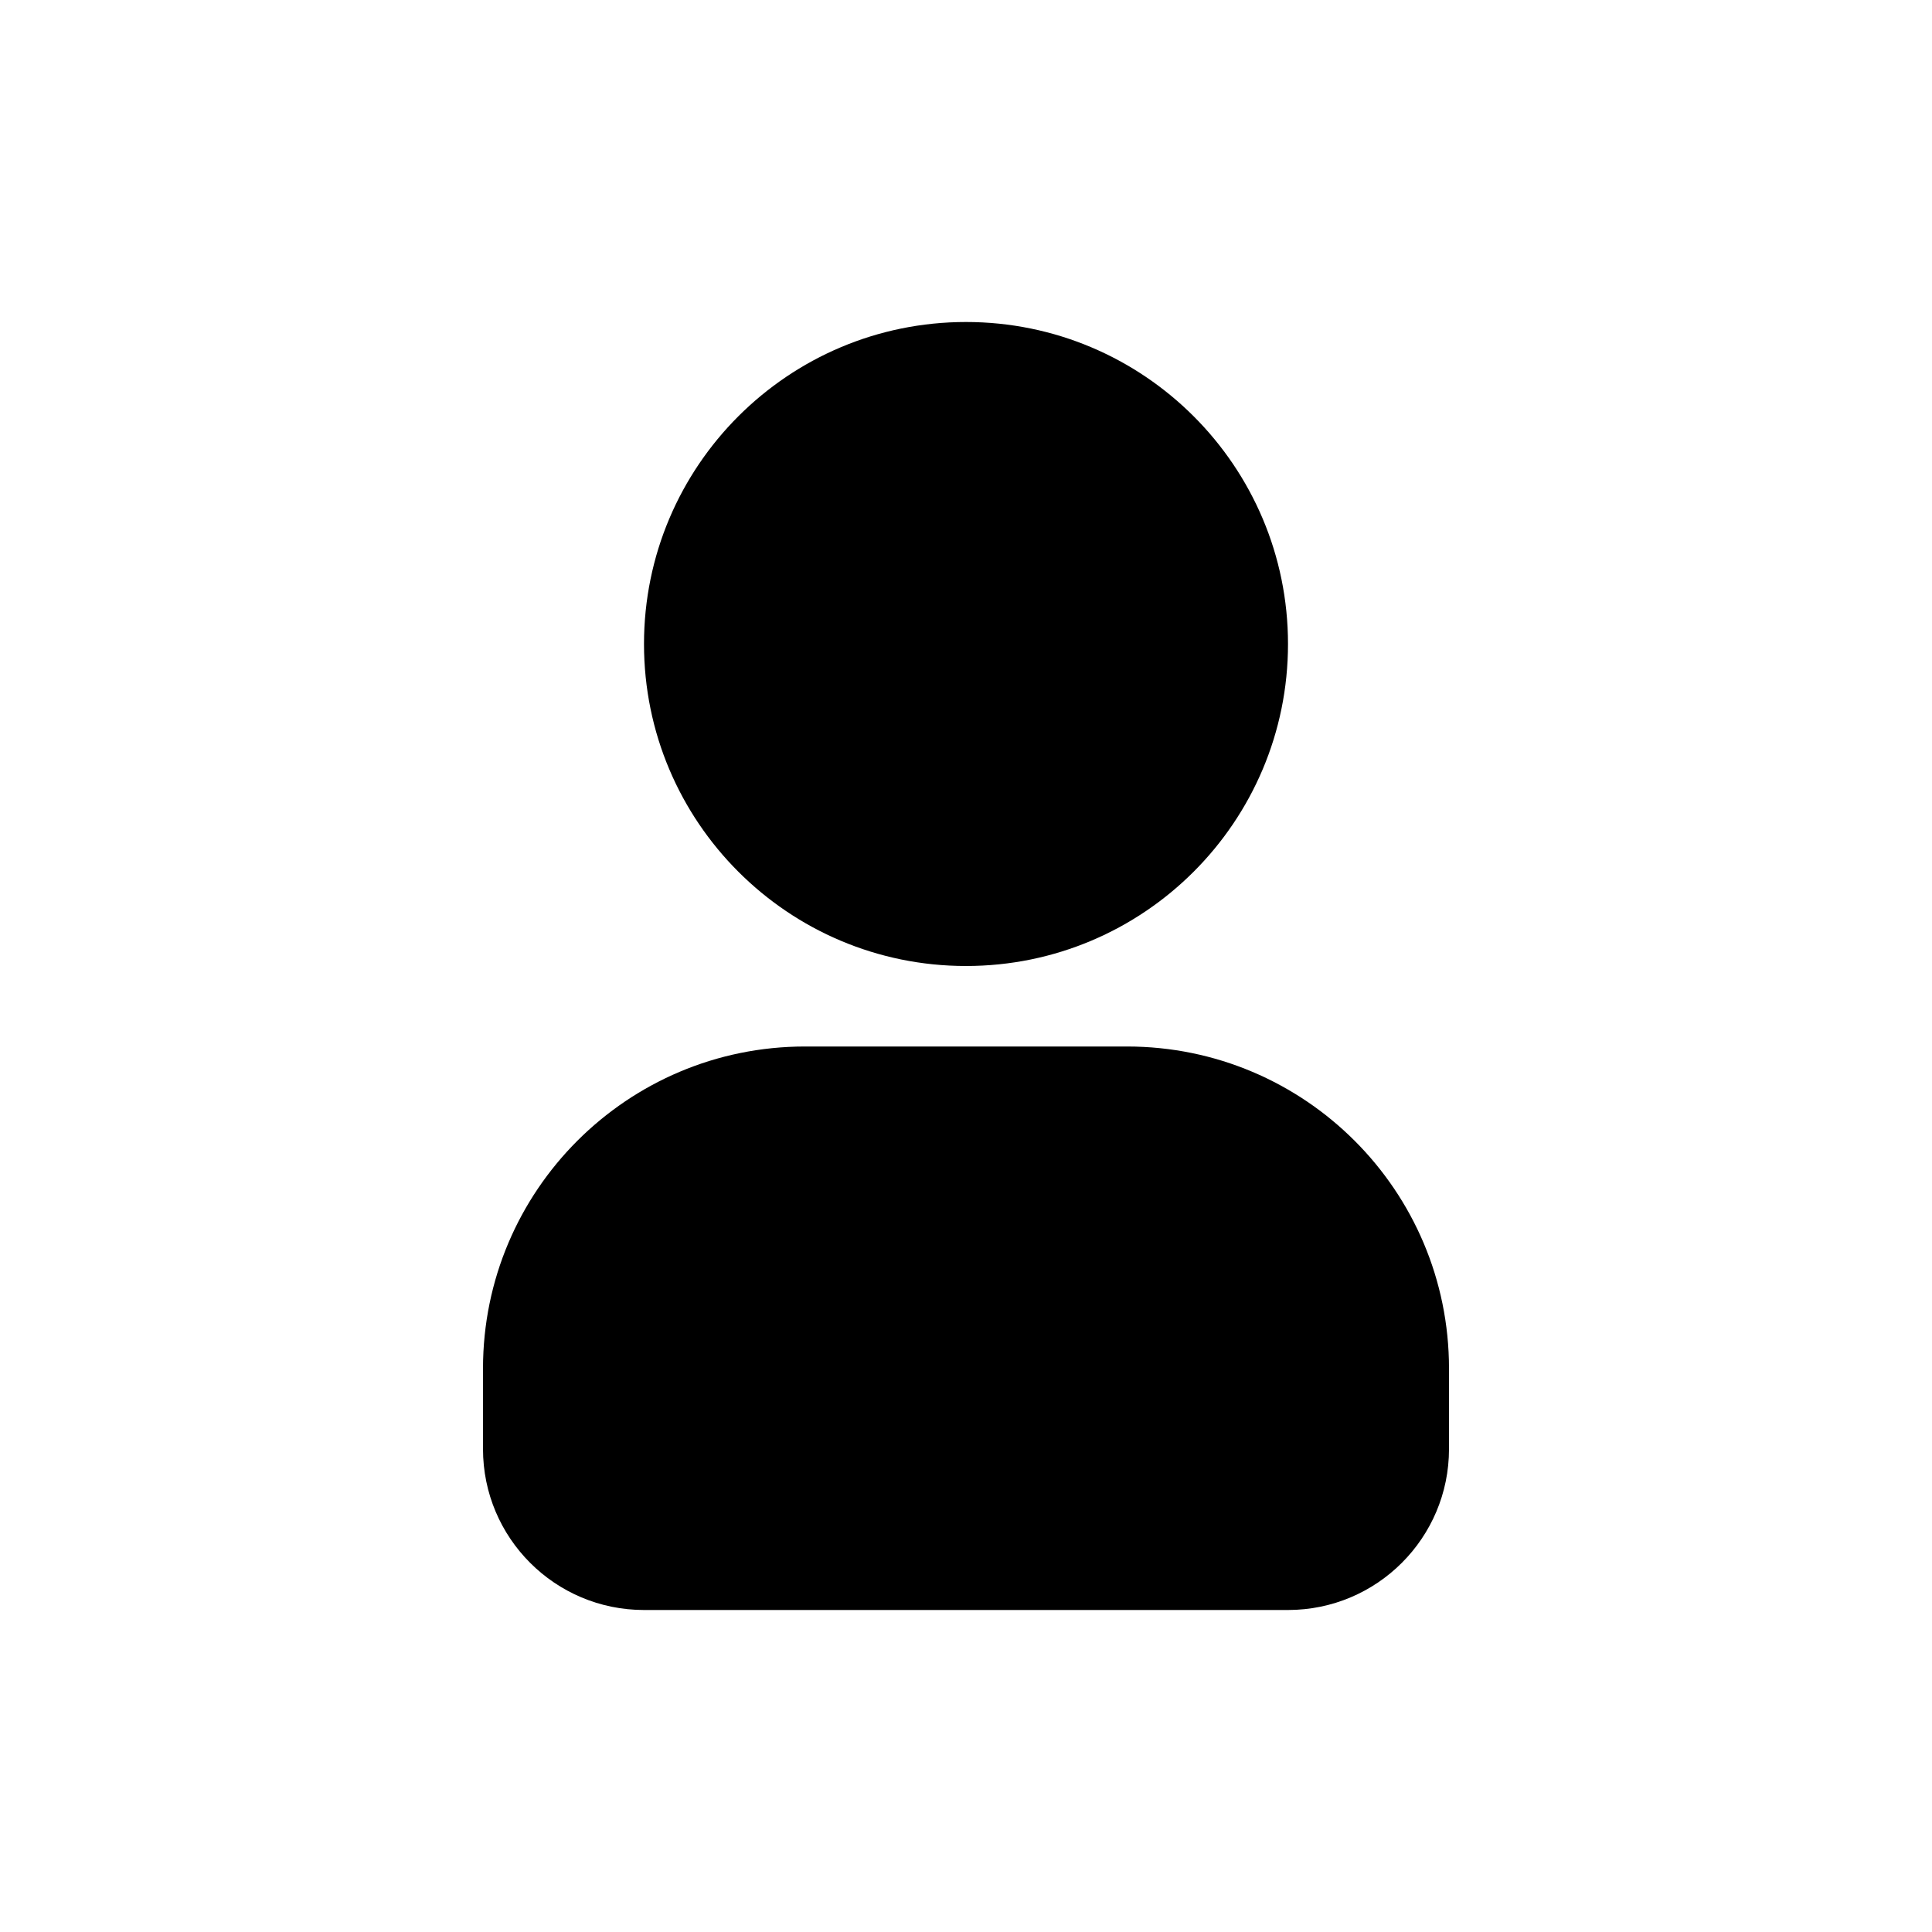
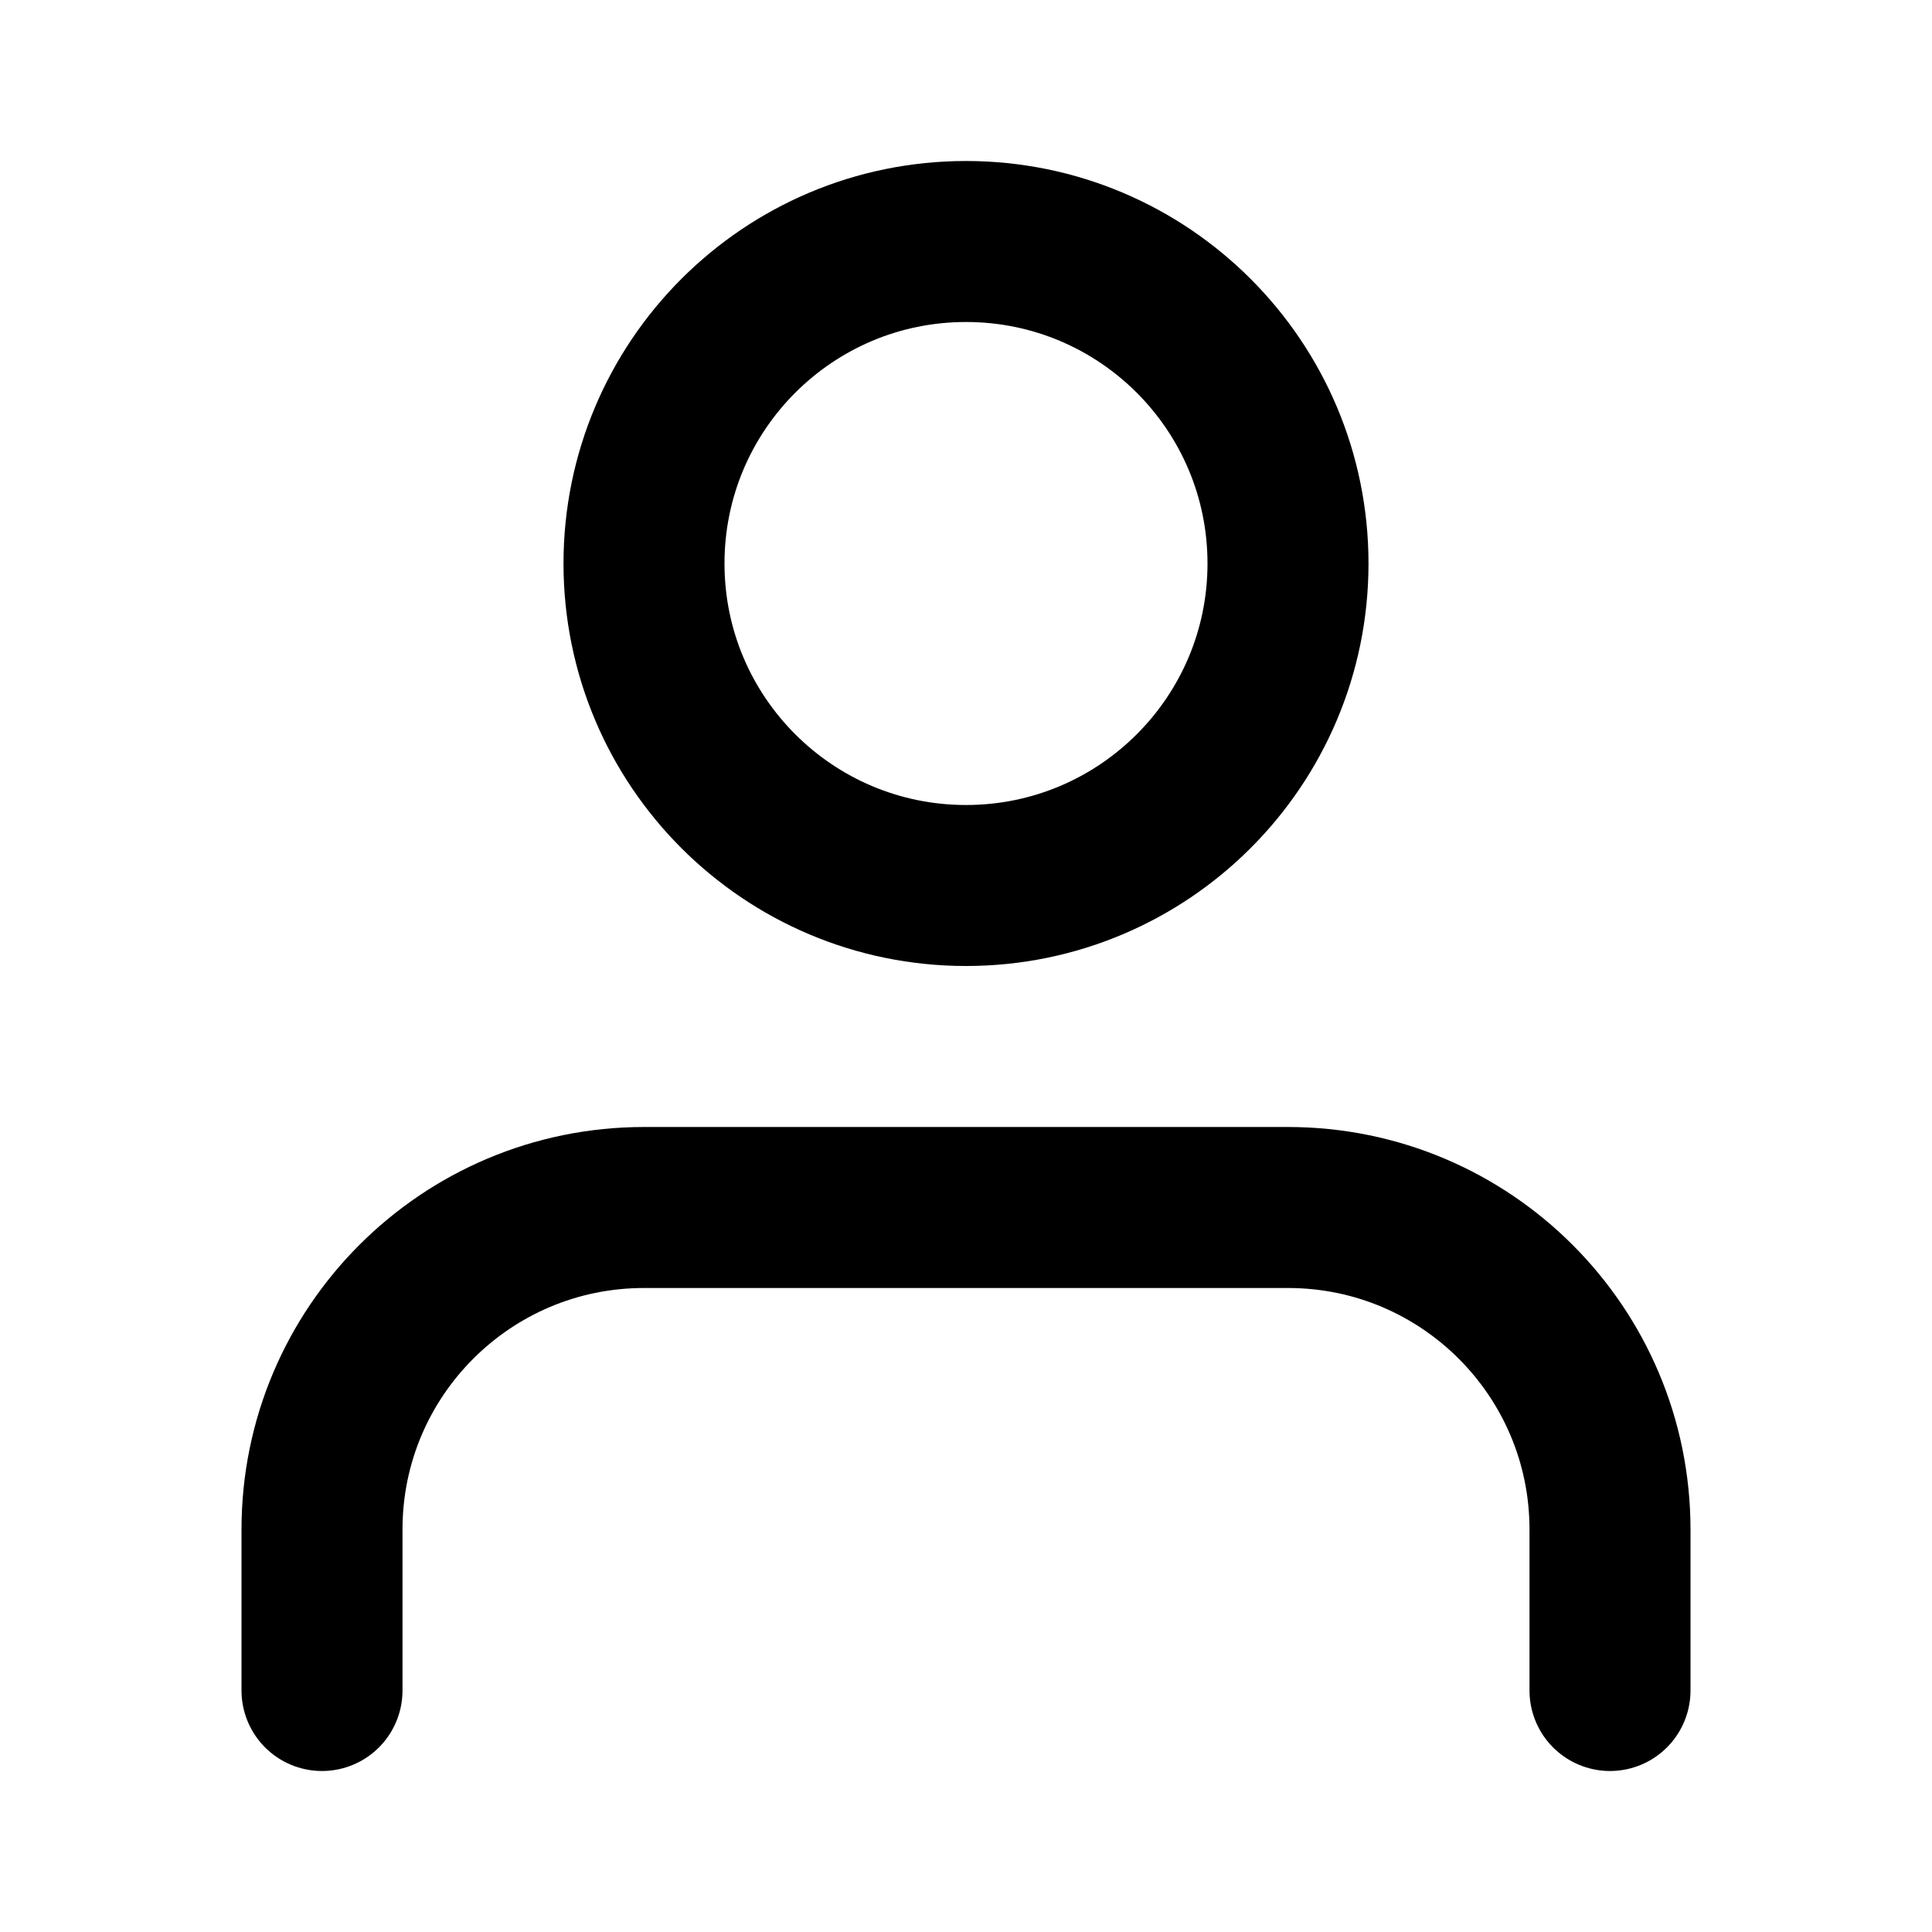
- <svg xmlns="http://www.w3.org/2000/svg" class="w-6 h-6 text-gray-800 dark:text-white" aria-hidden="true" width="24" height="24" fill="currentColor" viewBox="0 0 24 24">
-   <path fill-rule="evenodd" d="M12 4a4 4 0 1 0 0 8 4 4 0 0 0 0-8Zm-2 9a4 4 0 0 0-4 4v1a2 2 0 0 0 2 2h8a2 2 0 0 0 2-2v-1a4 4 0 0 0-4-4h-4Z" clip-rule="evenodd" />
+ <svg xmlns="http://www.w3.org/2000/svg" width="16" height="16" viewBox="0 0 24 24" fill="none" stroke="currentColor" stroke-width="2" stroke-linecap="round" stroke-linejoin="round" class="text-blue-600">
+   <path d="M20 21v-2a4 4 0 0 0-4-4H8a4 4 0 0 0-4 4v2" />
+   <circle cx="12" cy="7" r="4" />
</svg>
